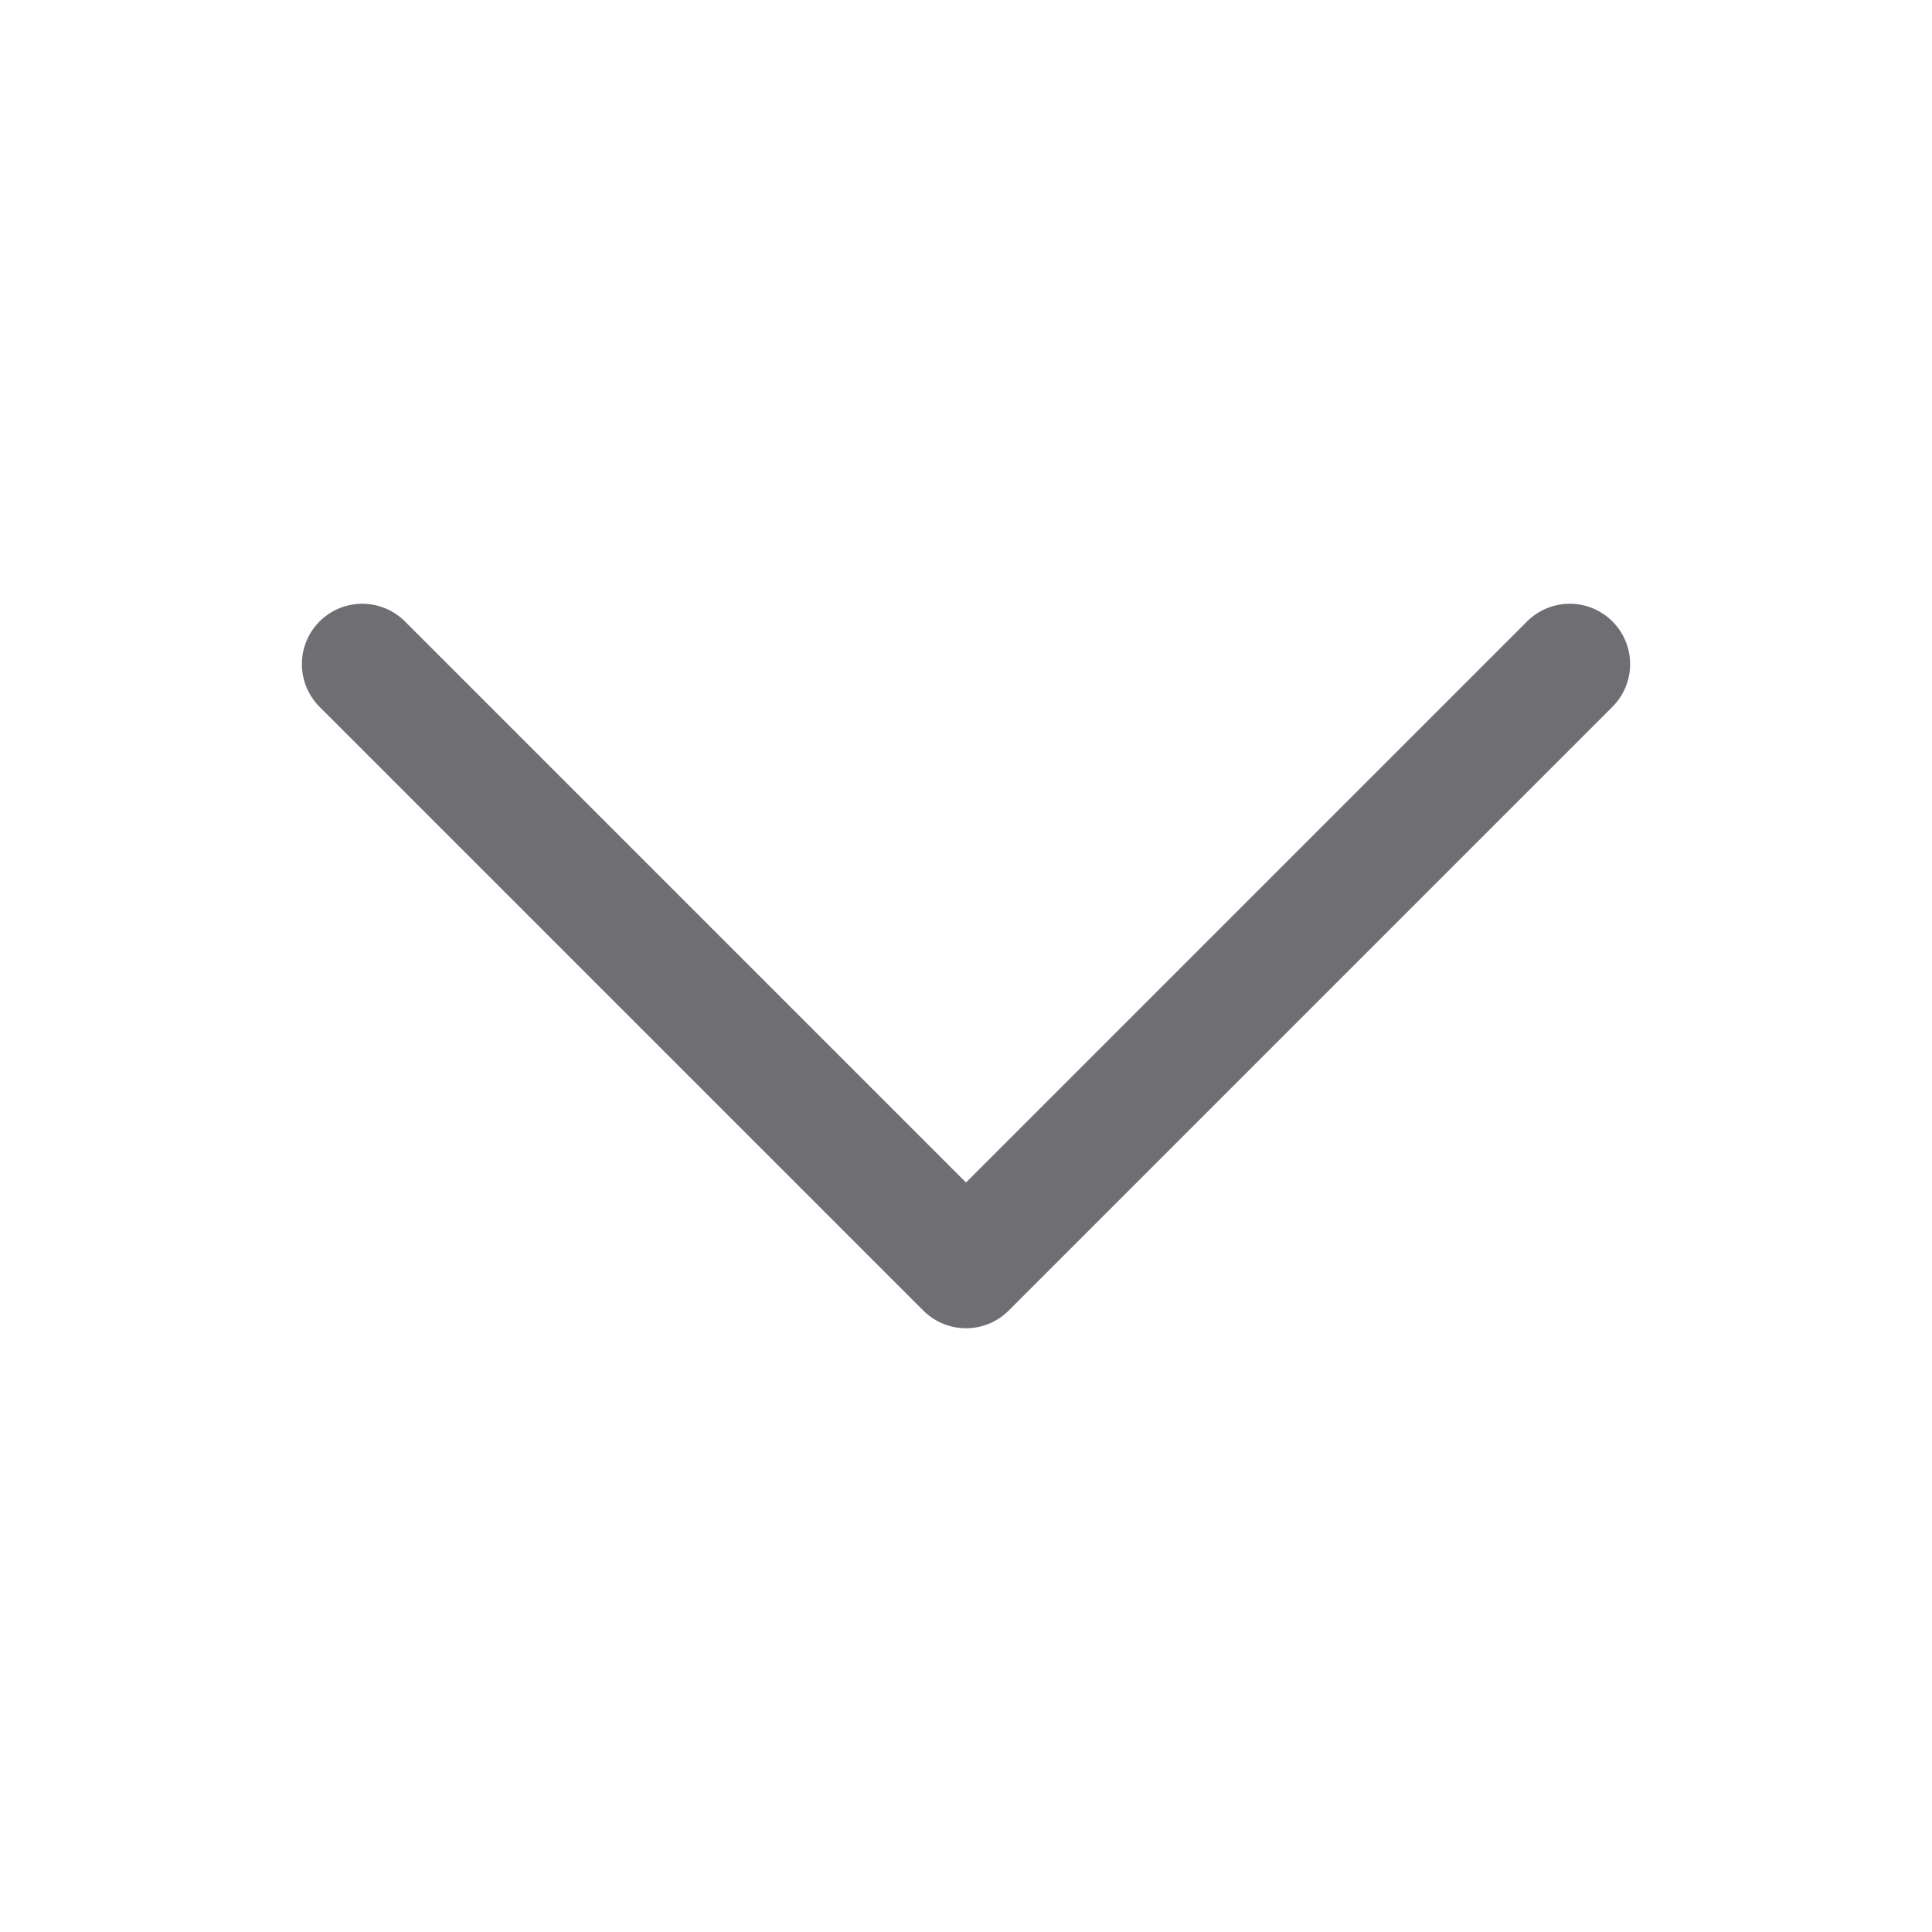
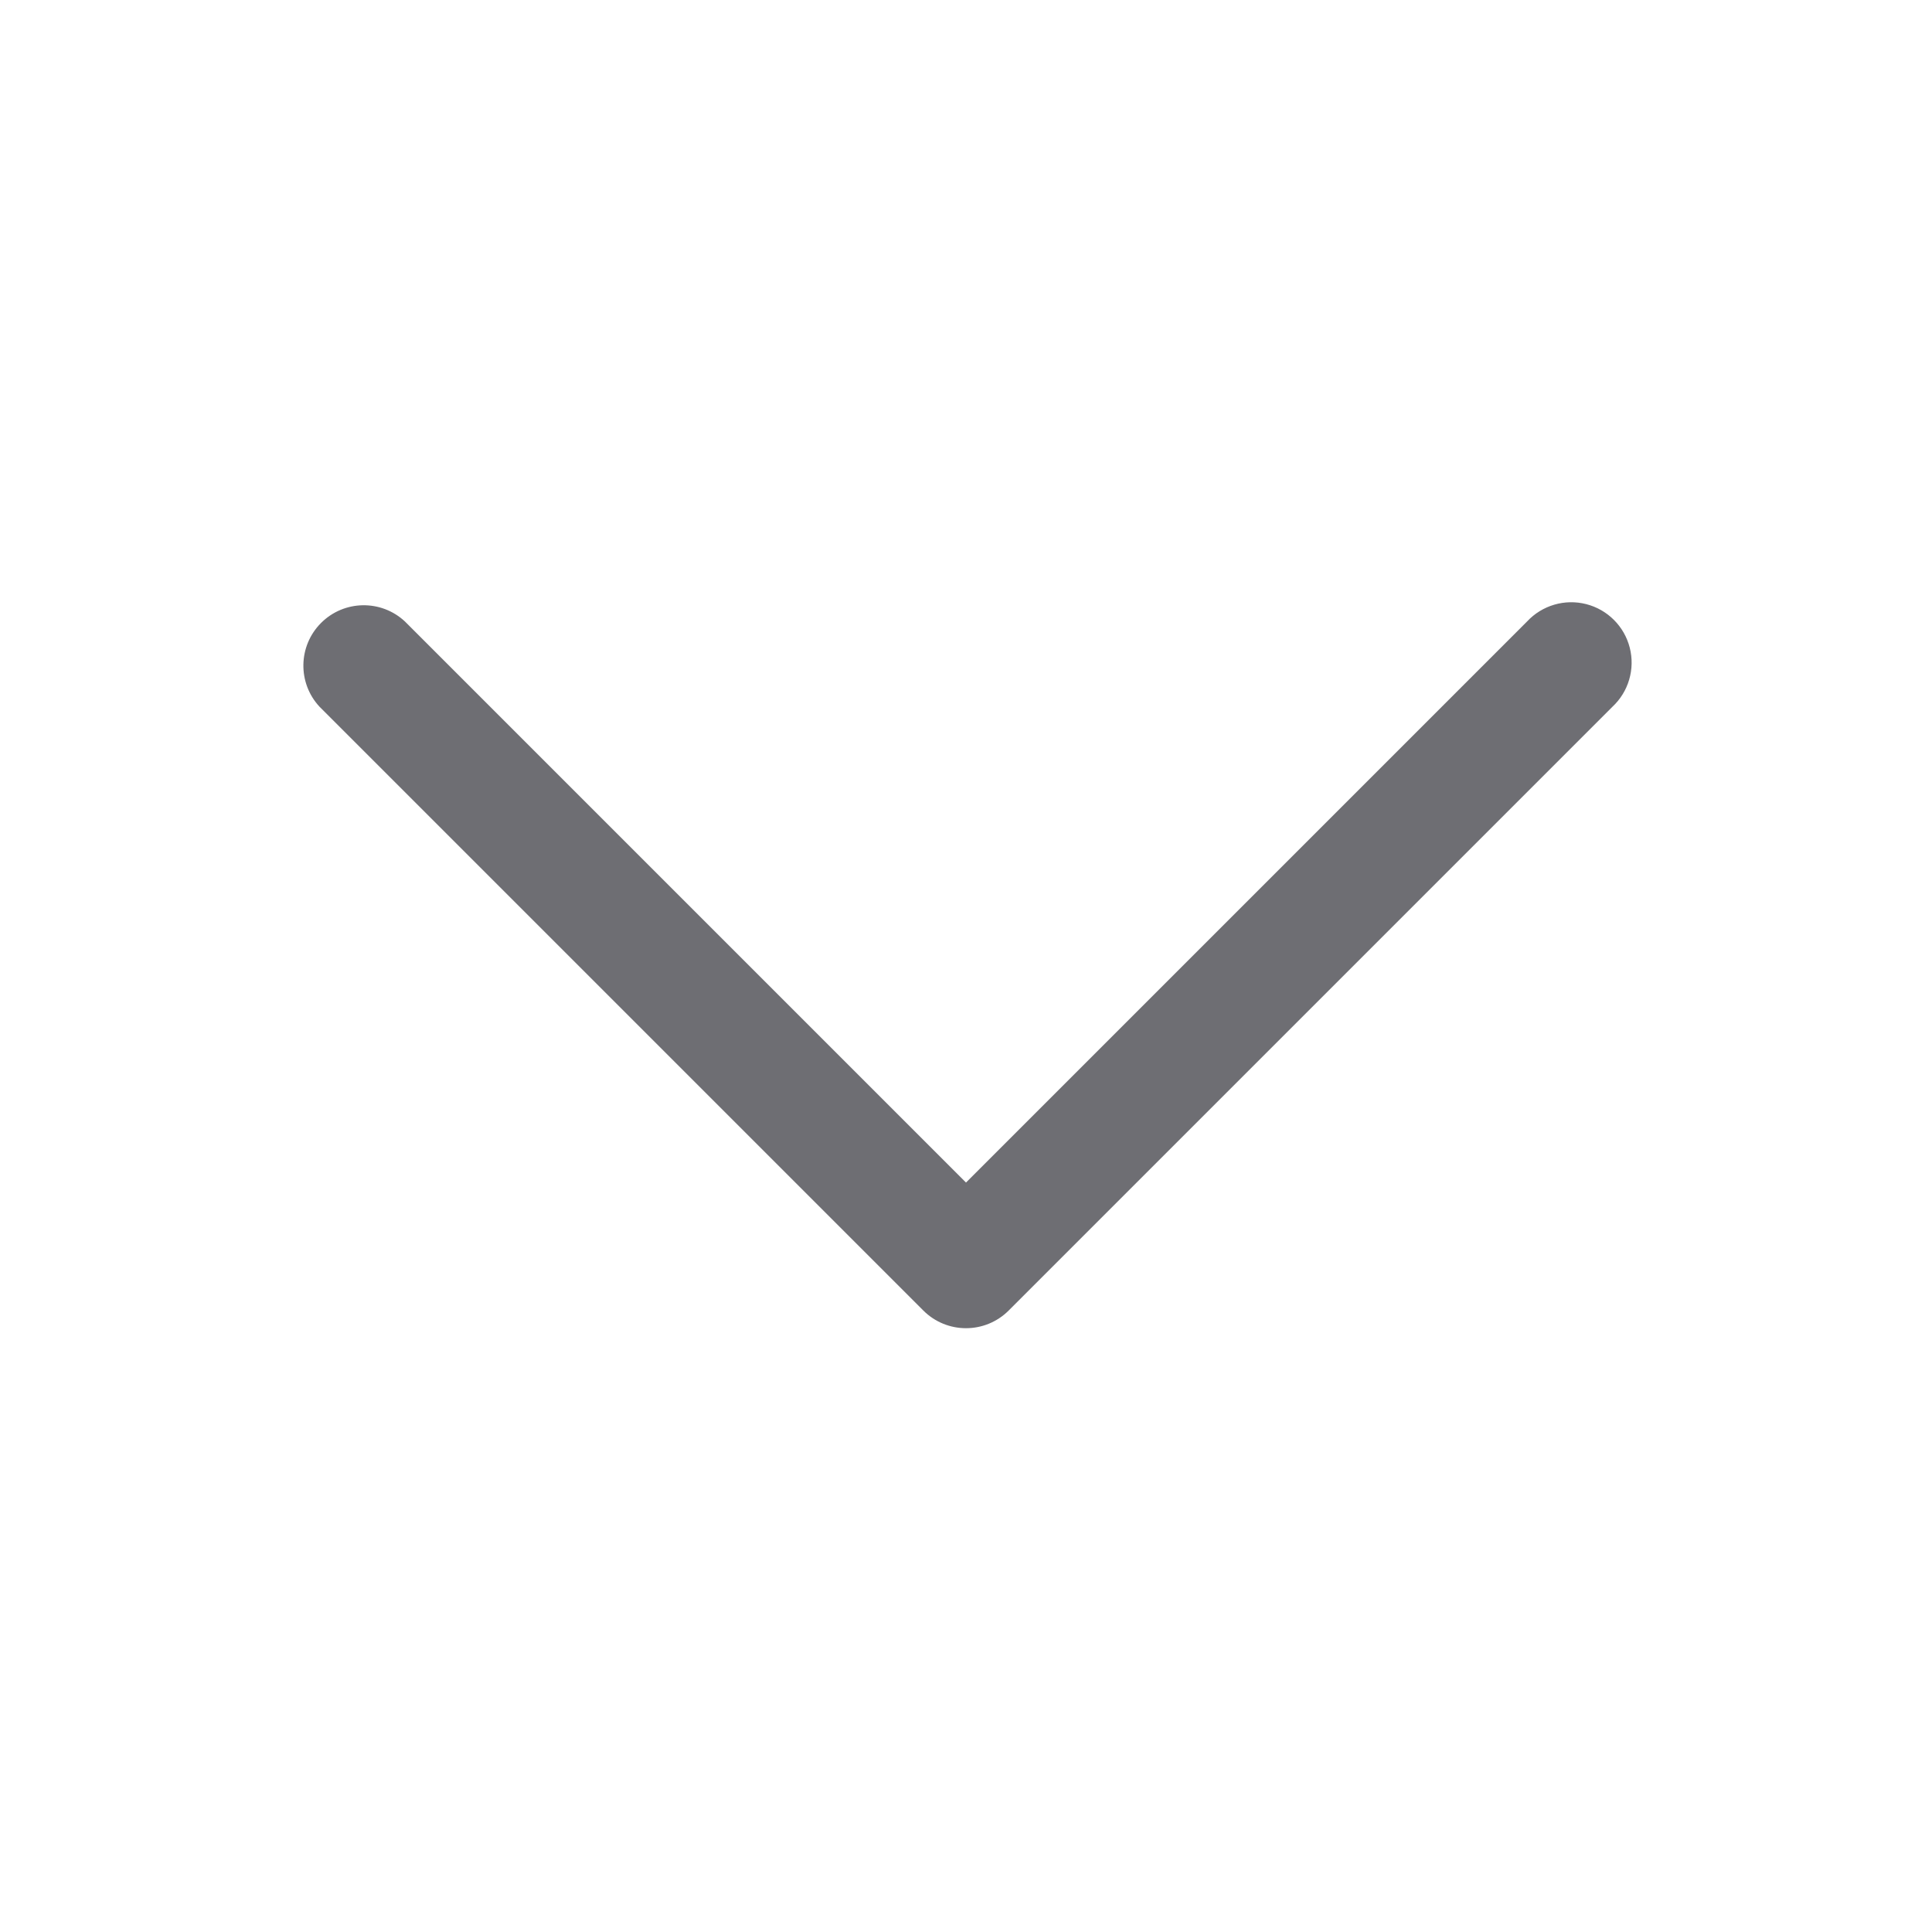
- <svg xmlns="http://www.w3.org/2000/svg" fill="none" viewBox="0 0 24 24" stroke-width="1.5" stroke="#6e6e73" class="size-6">
-   <path stroke-linecap="round" stroke-linejoin="round" d="m19.5 8.25-7.5 7.5-7.5-7.5" />
+ <svg xmlns="http://www.w3.org/2000/svg" viewBox="0 0 24 24" fill="#6e6e73" class="size-6">
+   <path fill-rule="evenodd" d="M12.53 16.28a.75.75 0 0 1-1.06 0l-7.5-7.5a.75.75 0 0 1 1.06-1.06L12 14.69l6.97-6.97a.75.75 0 1 1 1.06 1.06l-7.5 7.5Z" clip-rule="evenodd" />
</svg>
